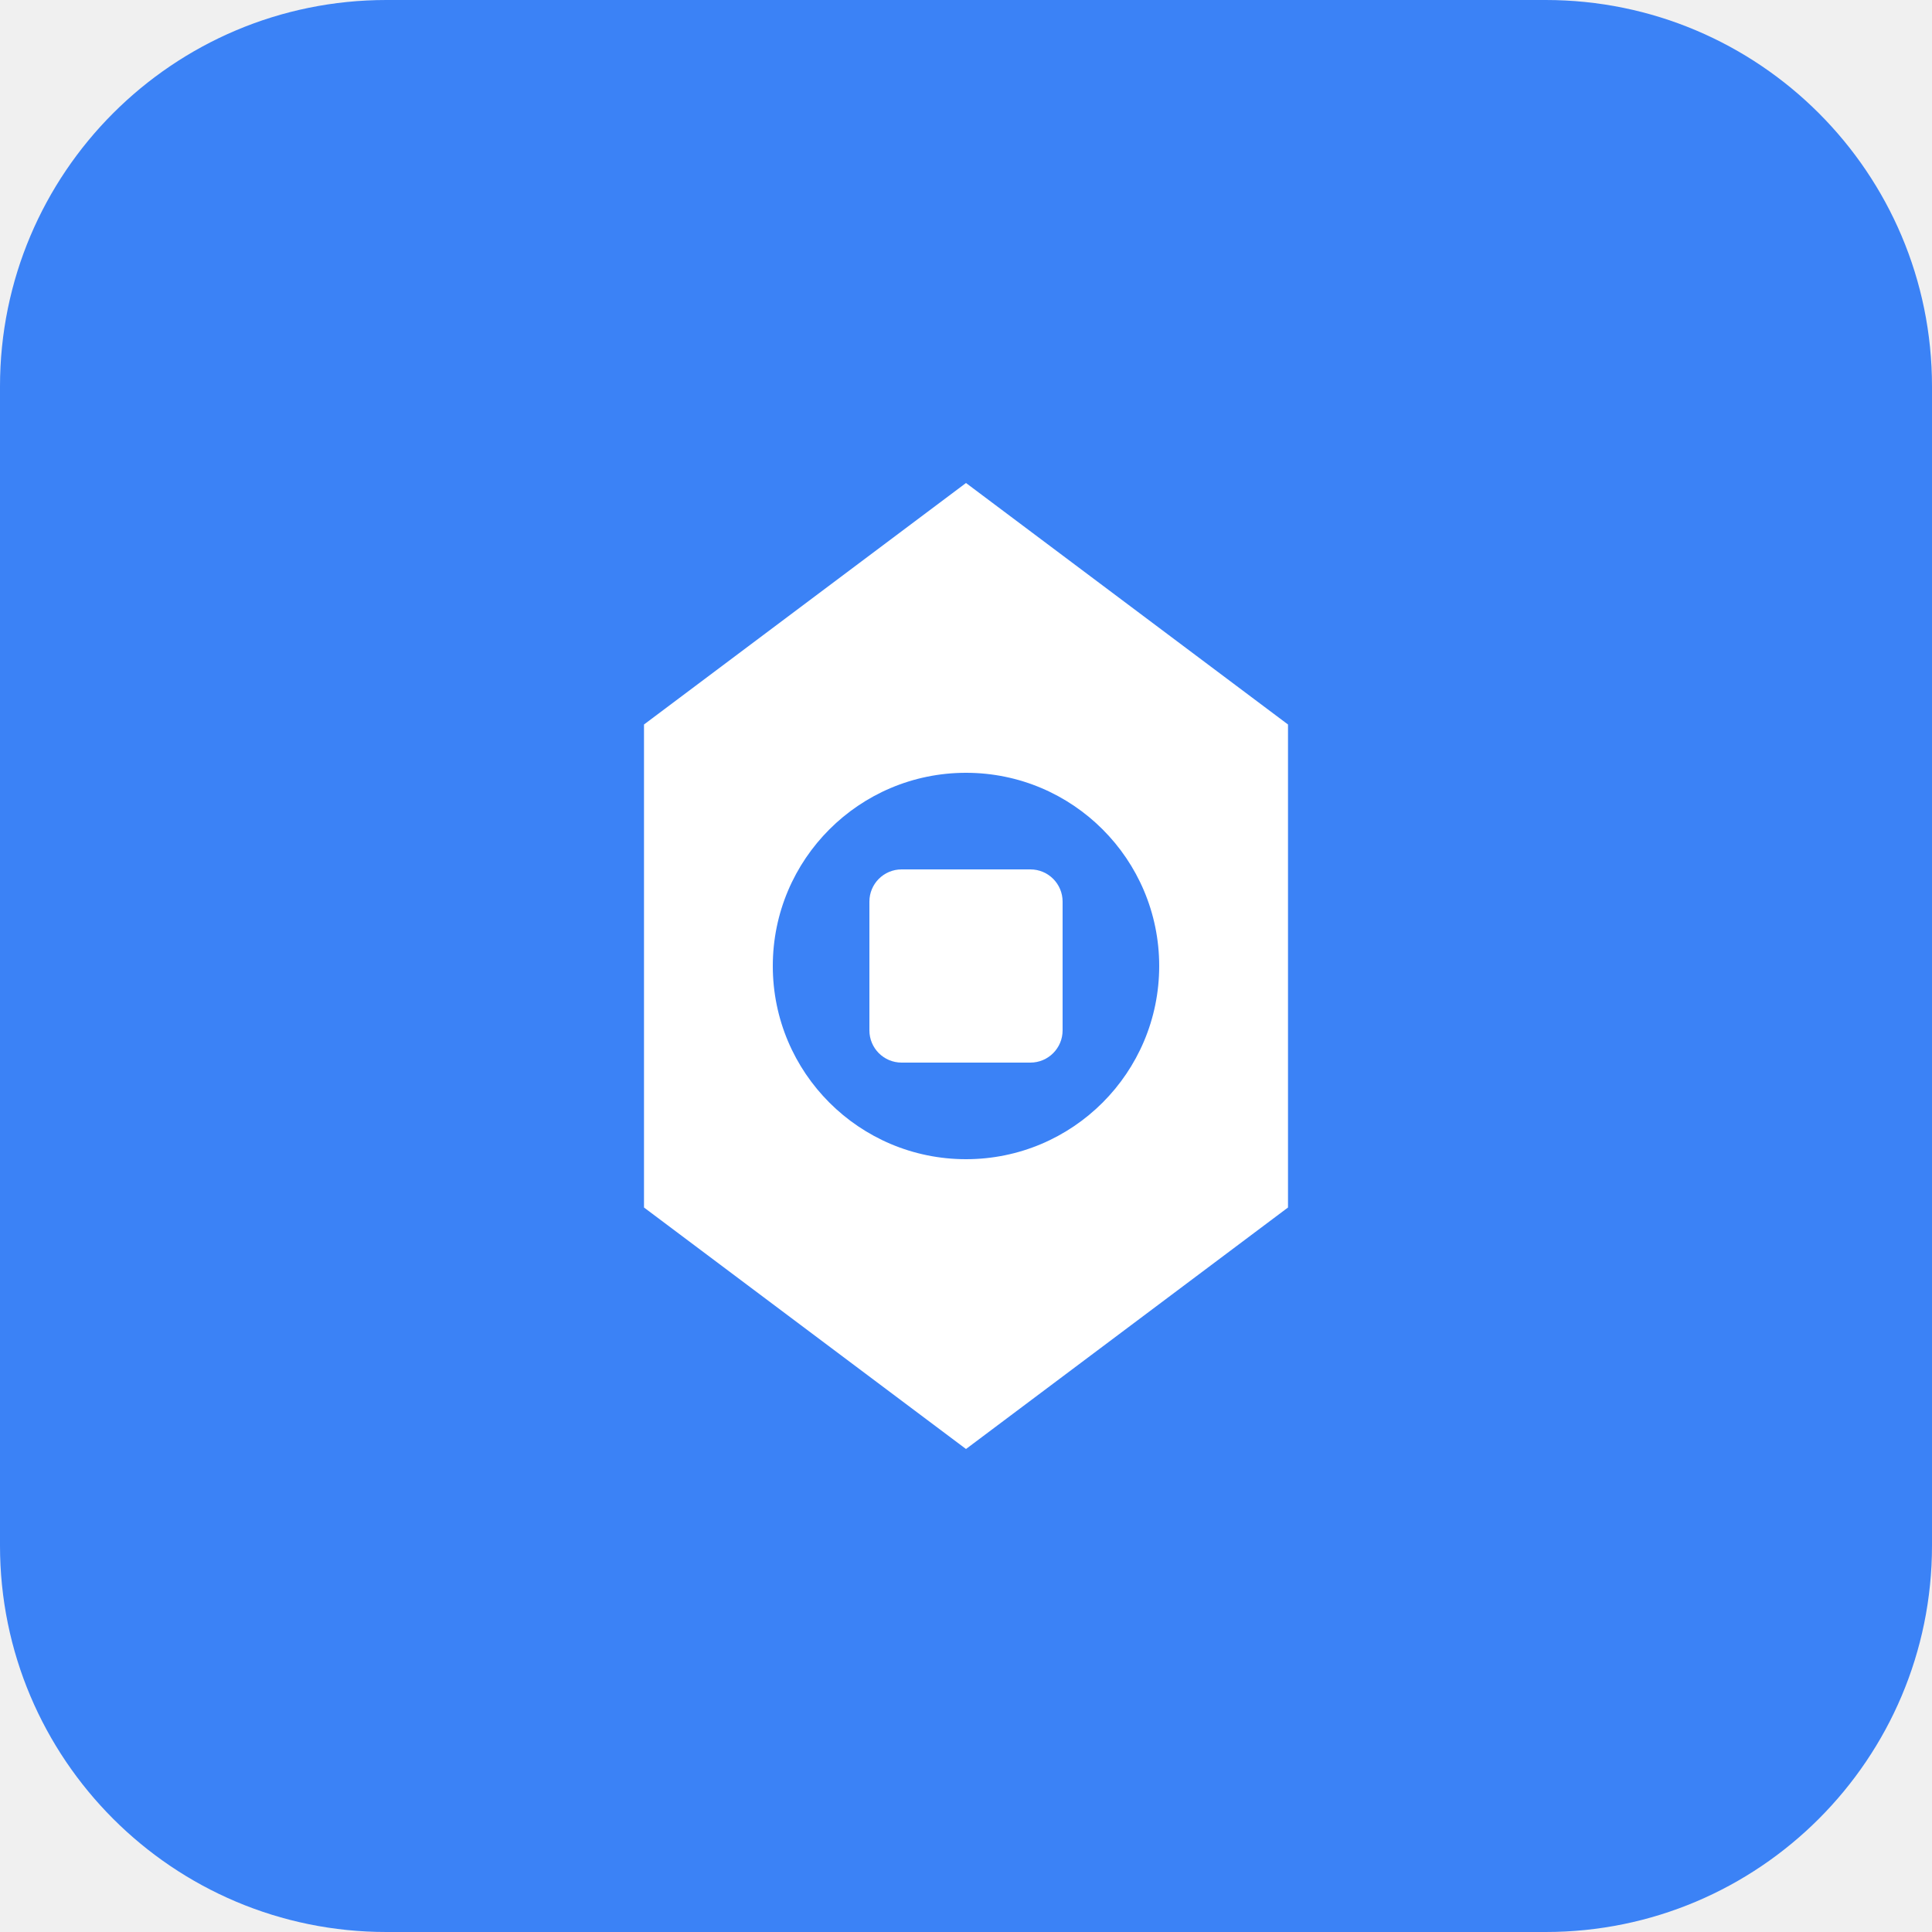
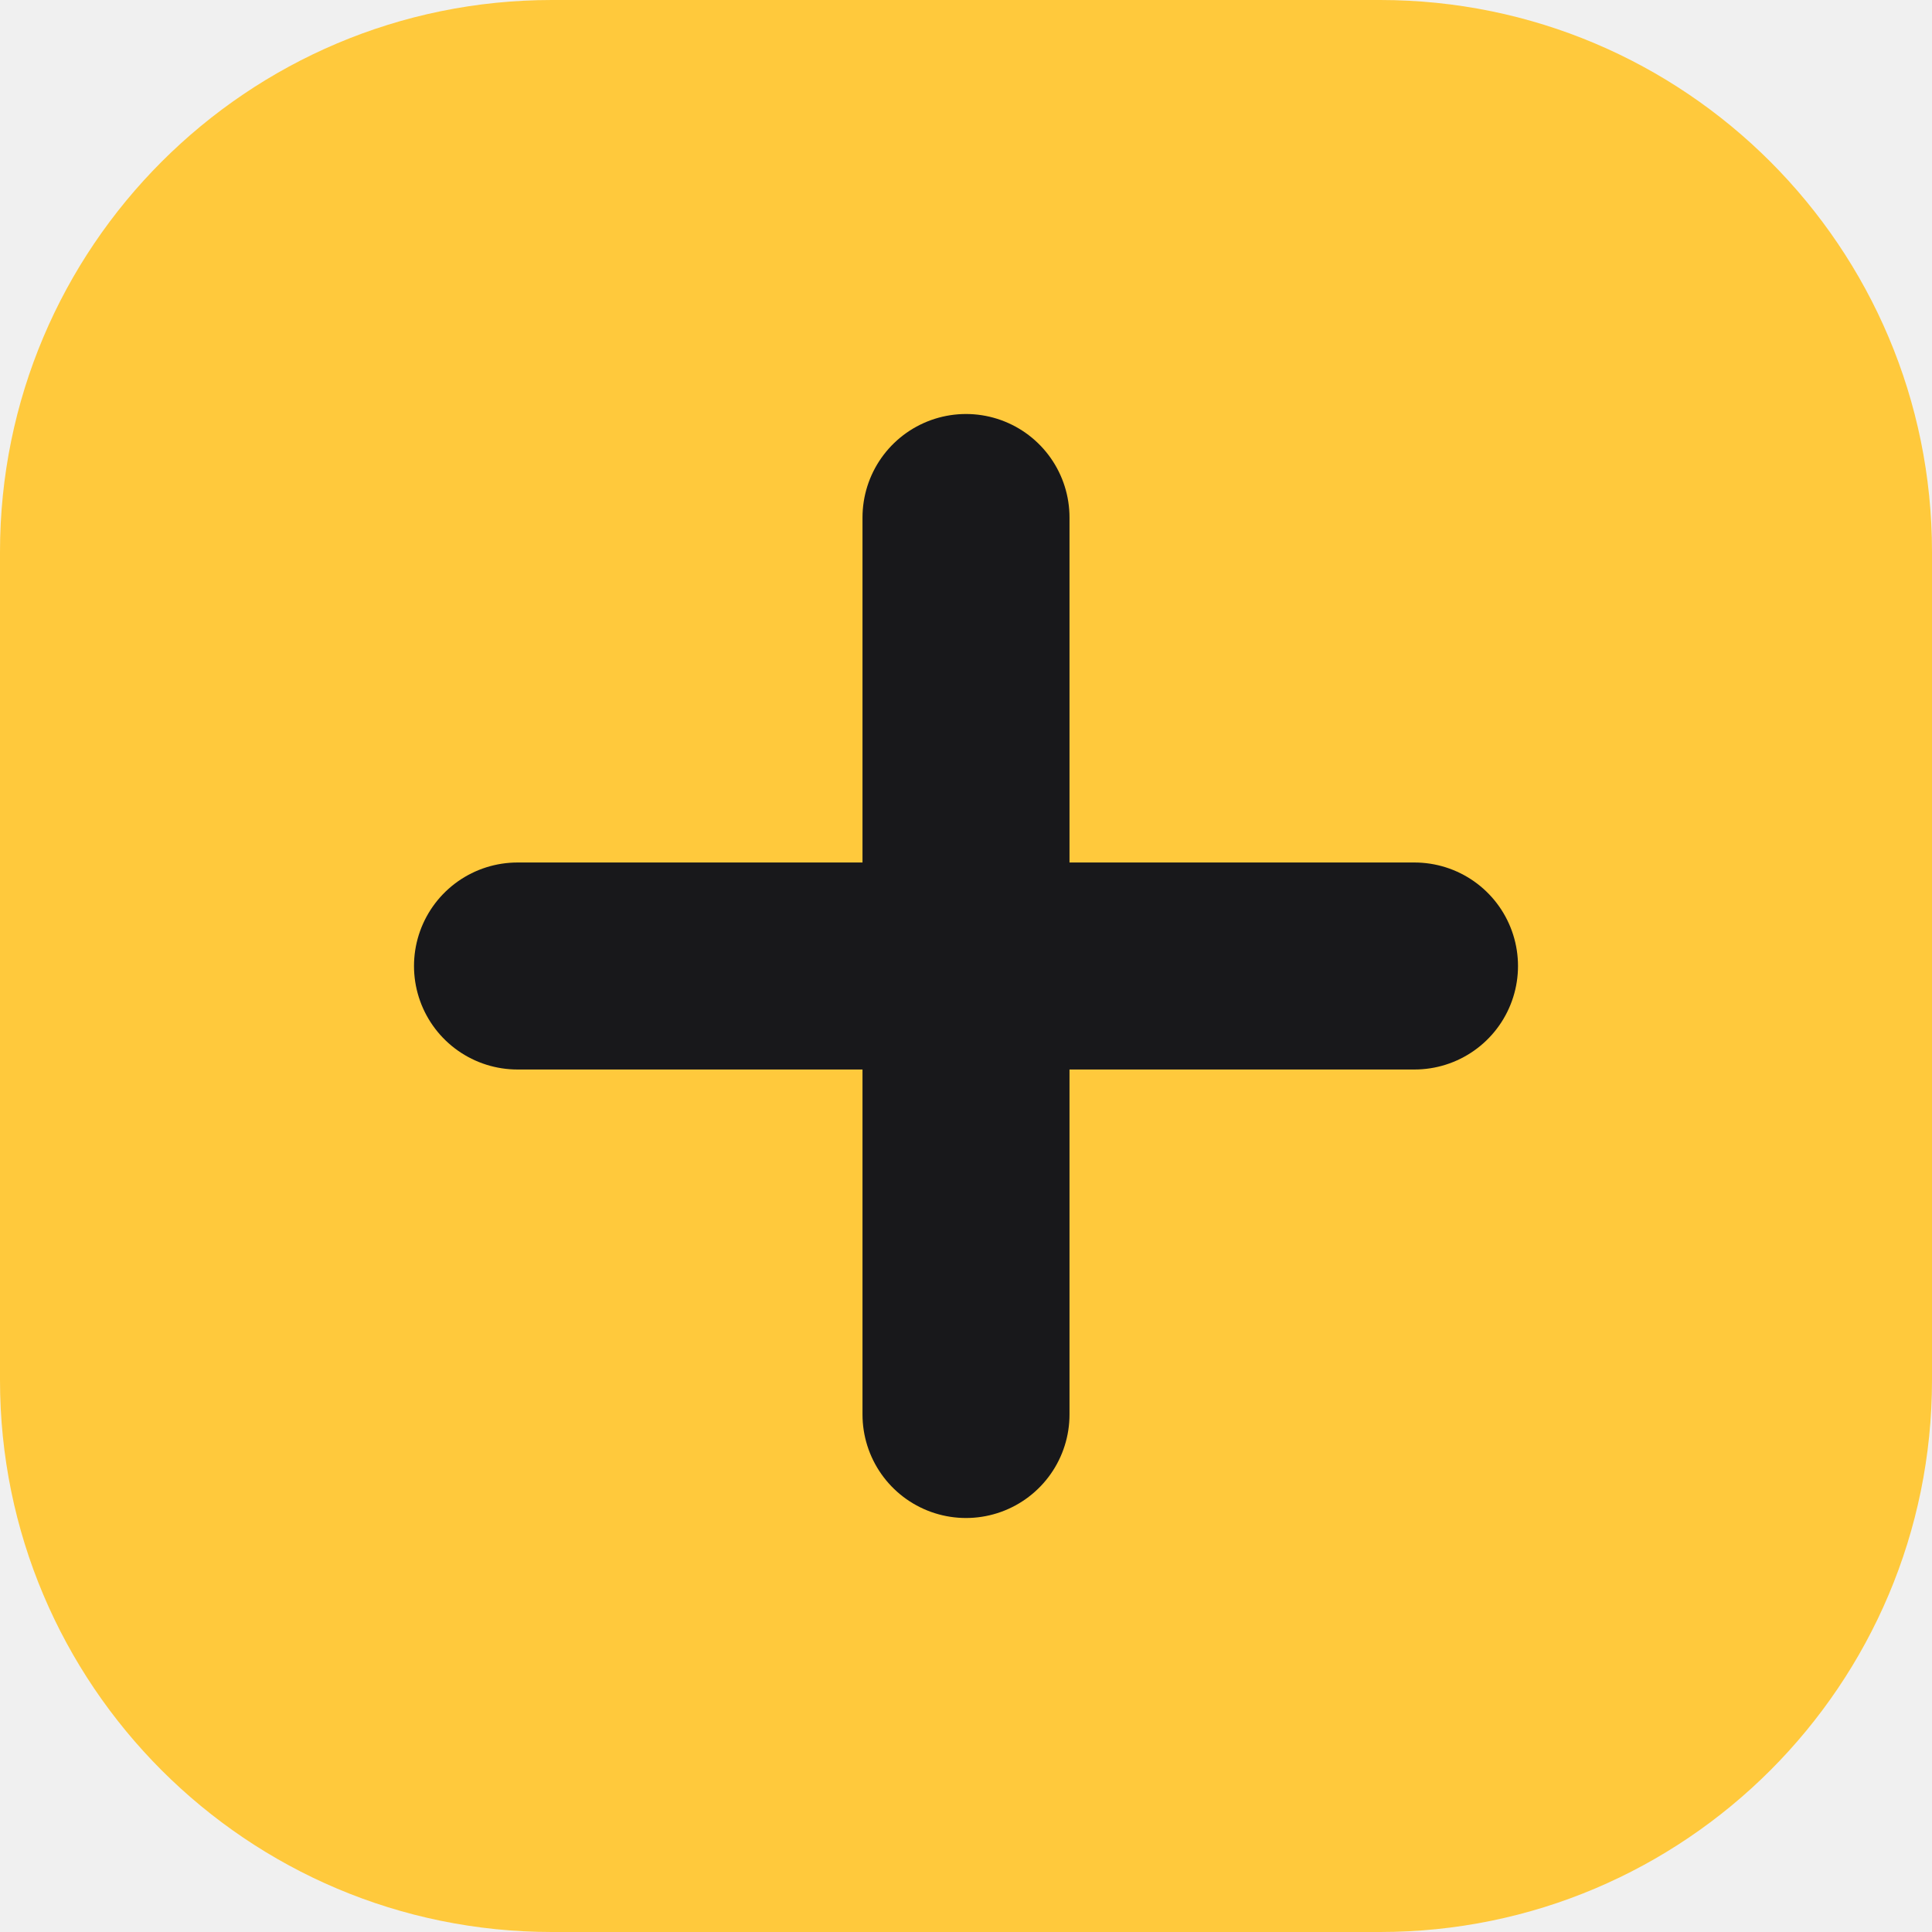
- <svg xmlns="http://www.w3.org/2000/svg" width="120" height="120" viewBox="0 0 120 120" fill="none">
-   <rect width="120" height="120" rx="24" fill="#3B82F6" />
-   <path d="M60 30L80 45V75L60 90L40 75V45L60 30Z" fill="white" />
-   <circle cx="60" cy="60" r="12" fill="#3B82F6" />
-   <rect x="54" y="54" width="12" height="12" rx="2" fill="white" />
+ <svg xmlns="http://www.w3.org/2000/svg" width="28" height="28" viewBox="0 0 28 28" fill="none">
+   <rect width="28" height="28" rx="8" fill="#FFC93C" />
+   <path d="M14 7.5v13M7.5 14h13" stroke="#18181B" stroke-width="3" stroke-linecap="round" />
</svg>
